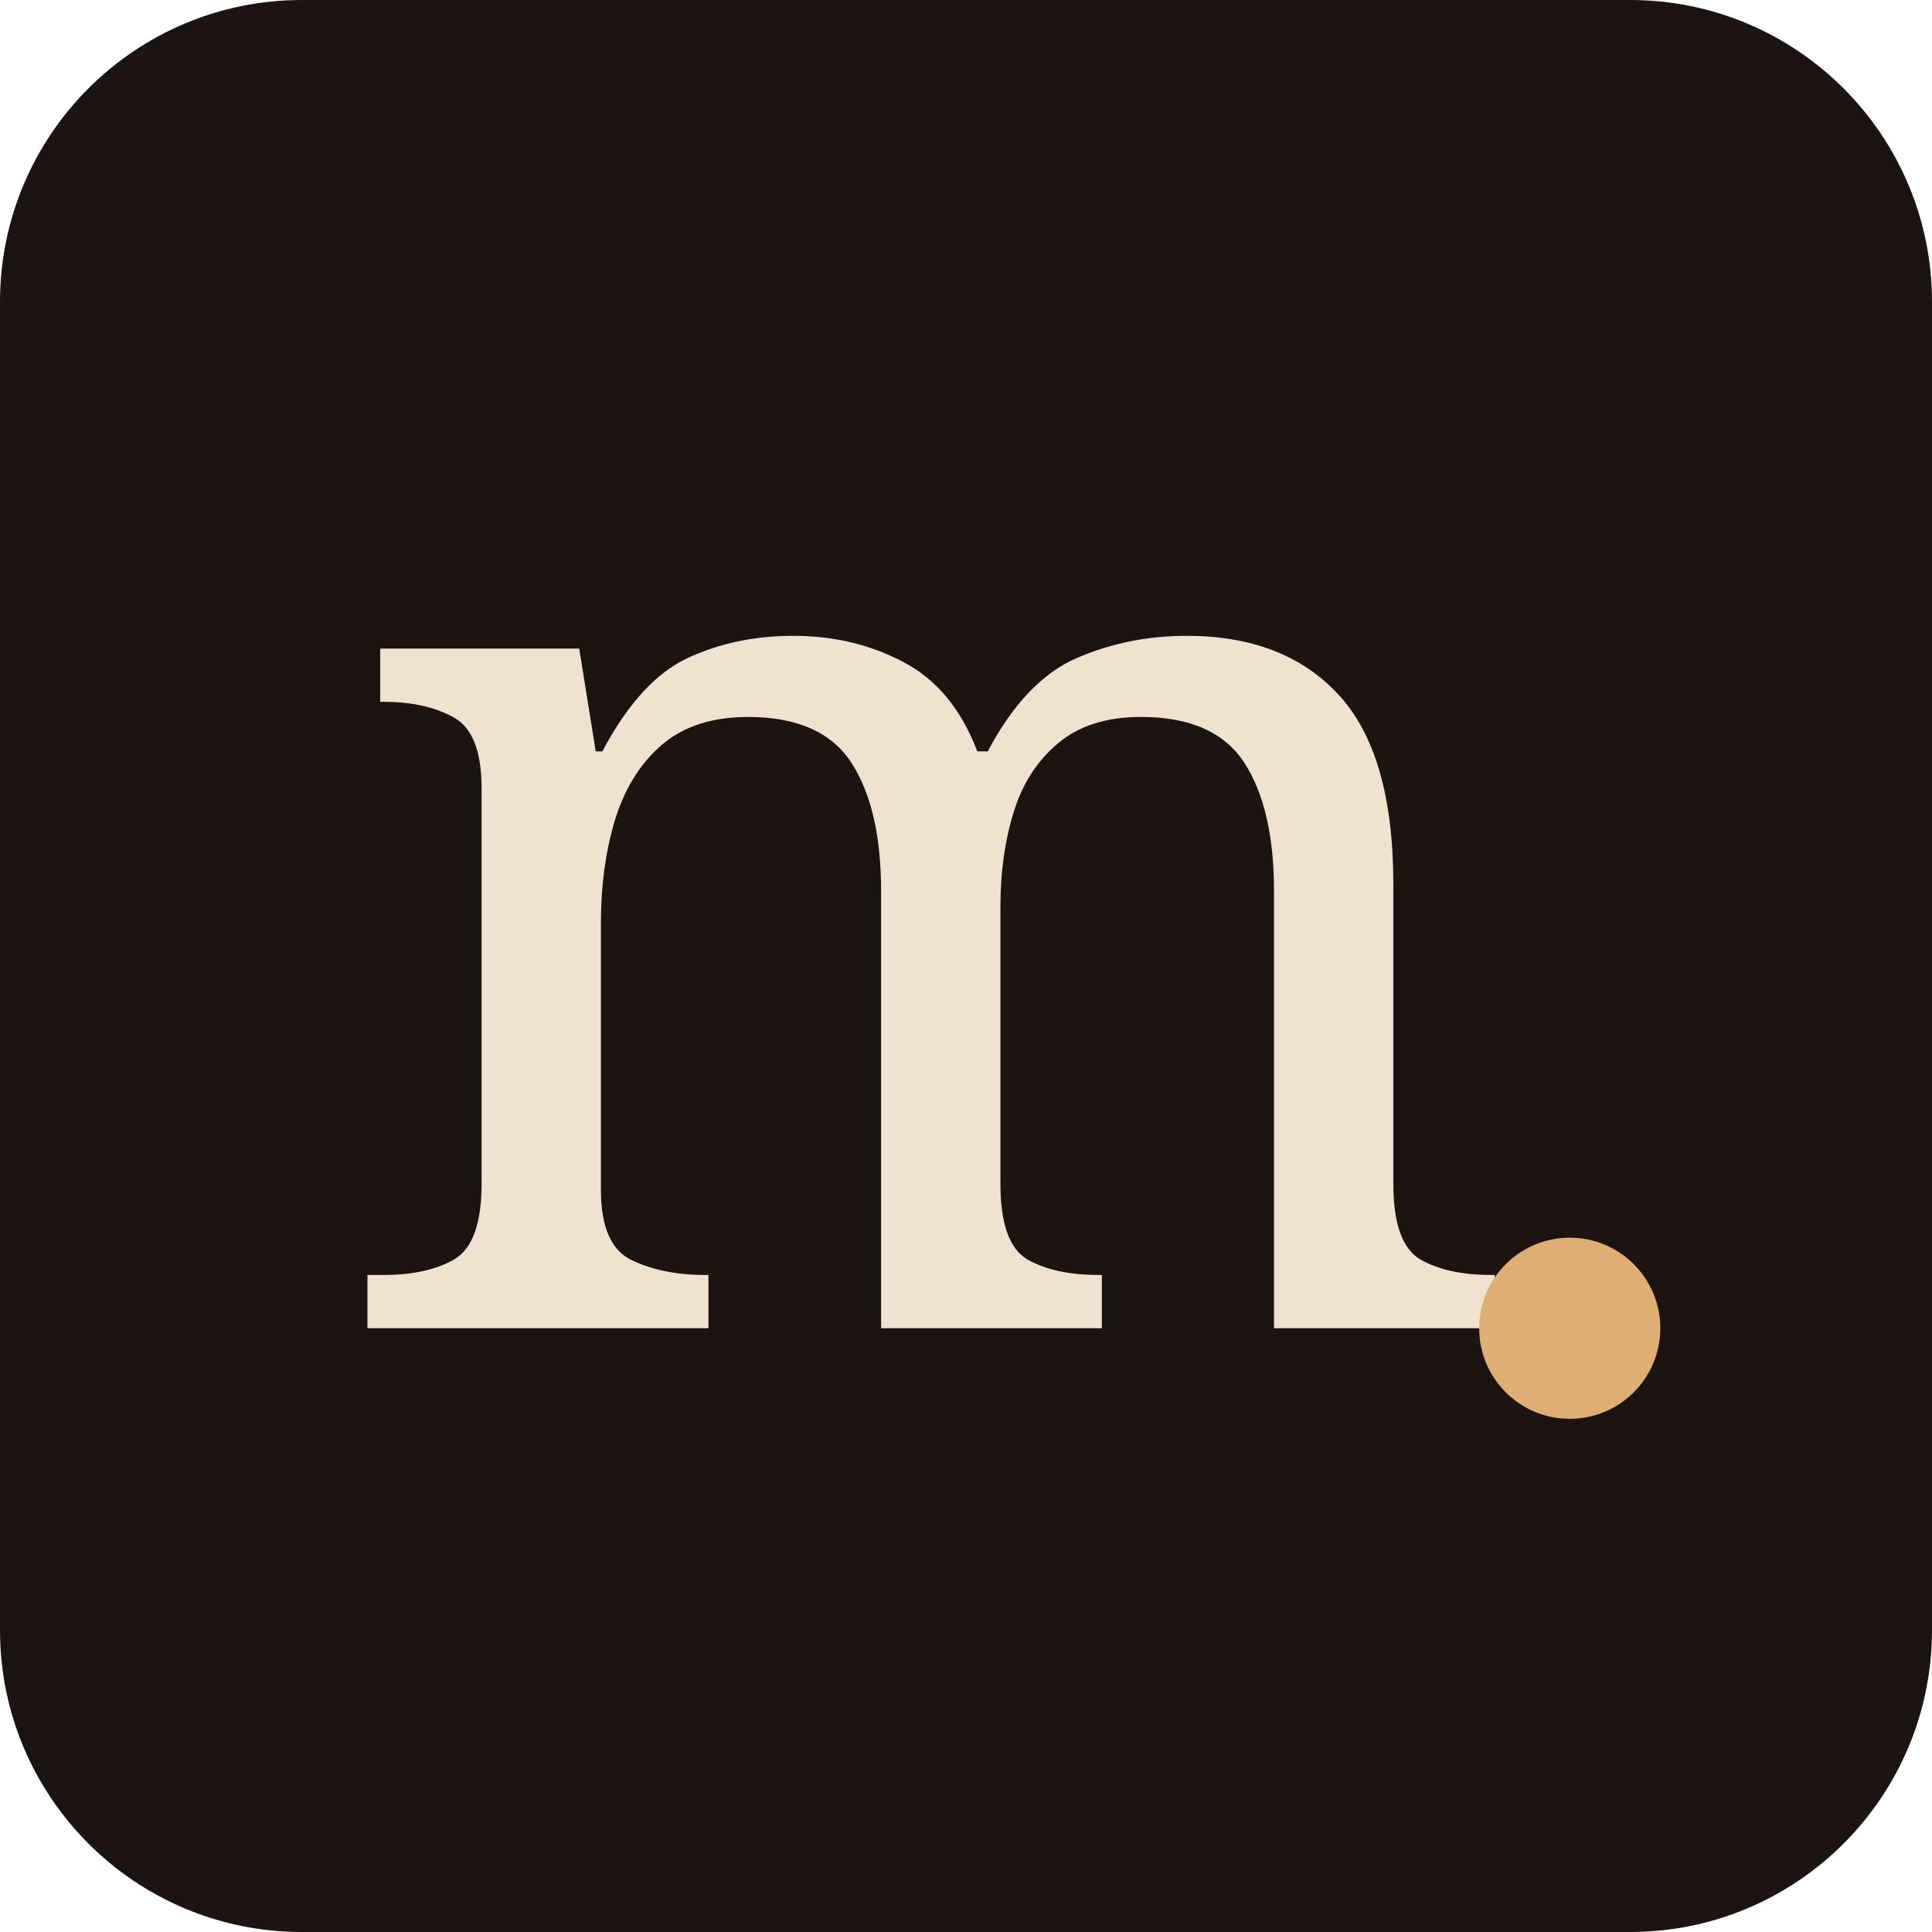
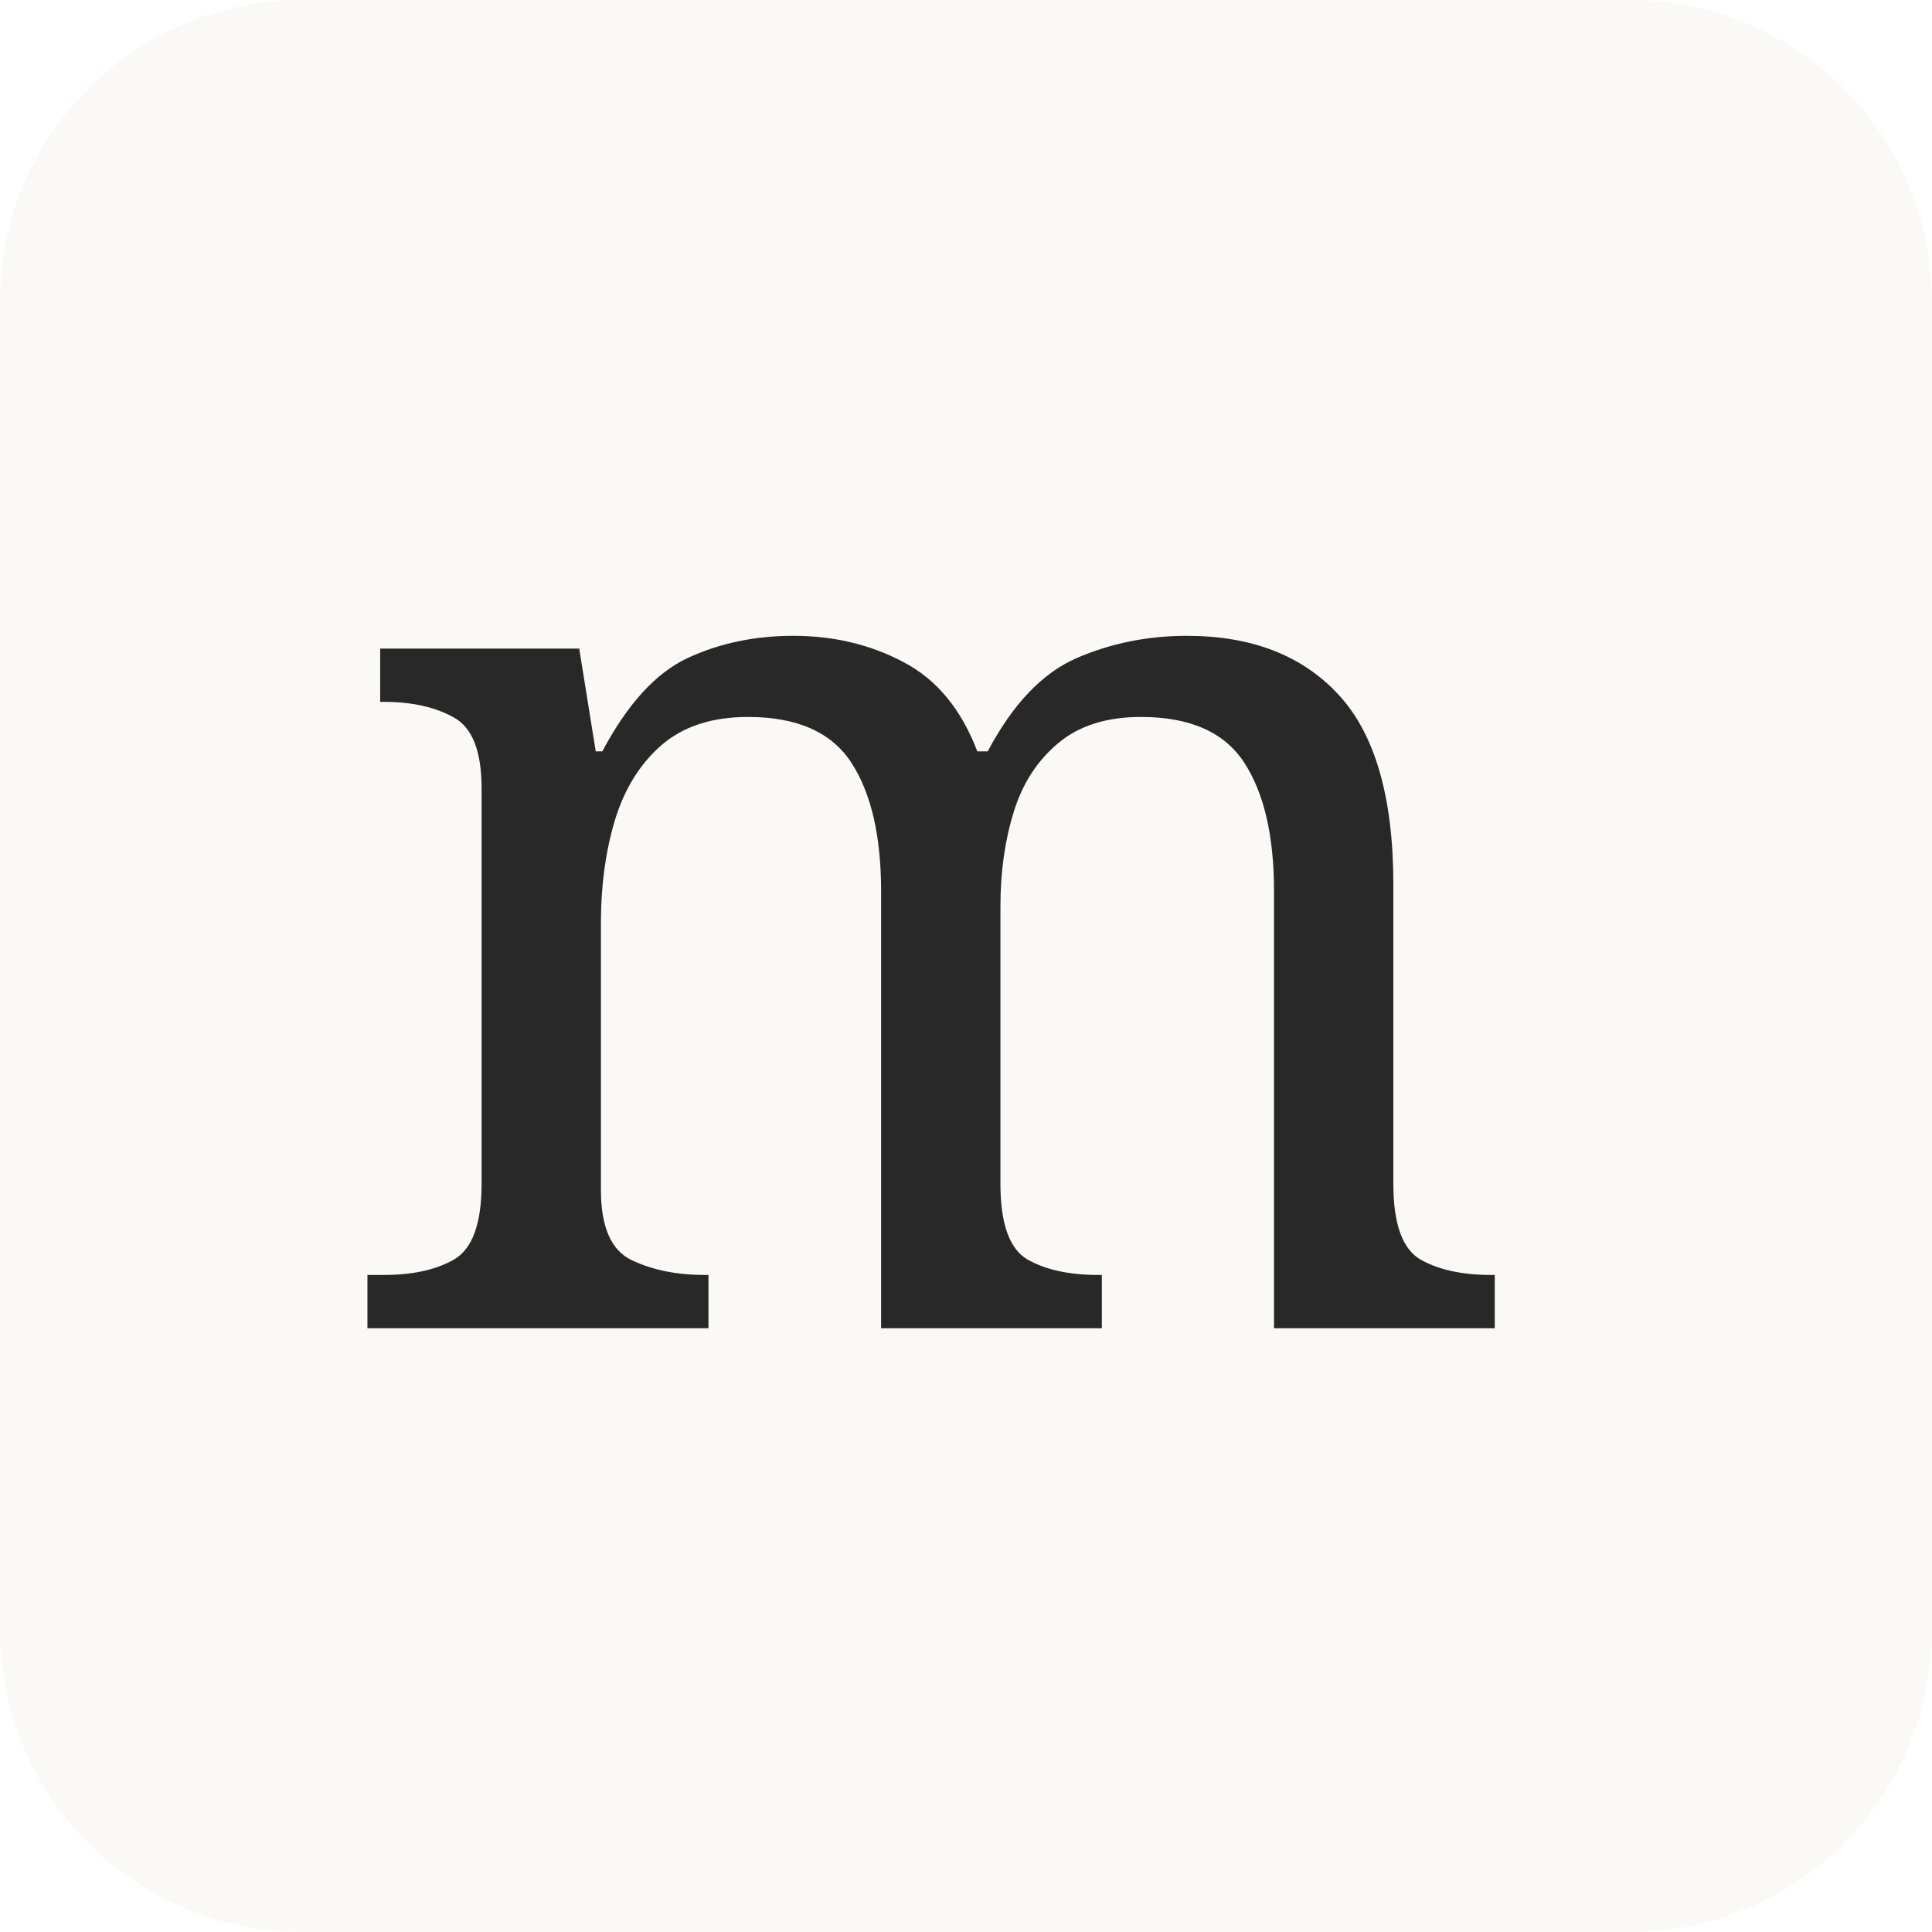
<svg xmlns="http://www.w3.org/2000/svg" viewBox="0 0 64 64">
-   <rect width="64" height="64" rx="10" fill="#1b1410" />
-   <text x="11" y="44" fill="#f0e2ce" font-family="Georgia,serif" font-size="42">m</text>
-   <circle cx="52" cy="44" r="3" fill="#e0ad74" />
+   <rect width="64" height="64" rx="10" fill="#faf9f6" />
+   <text x="11" y="44" fill="#282828" font-family="Georgia,serif" font-size="42">m</text>
</svg>
